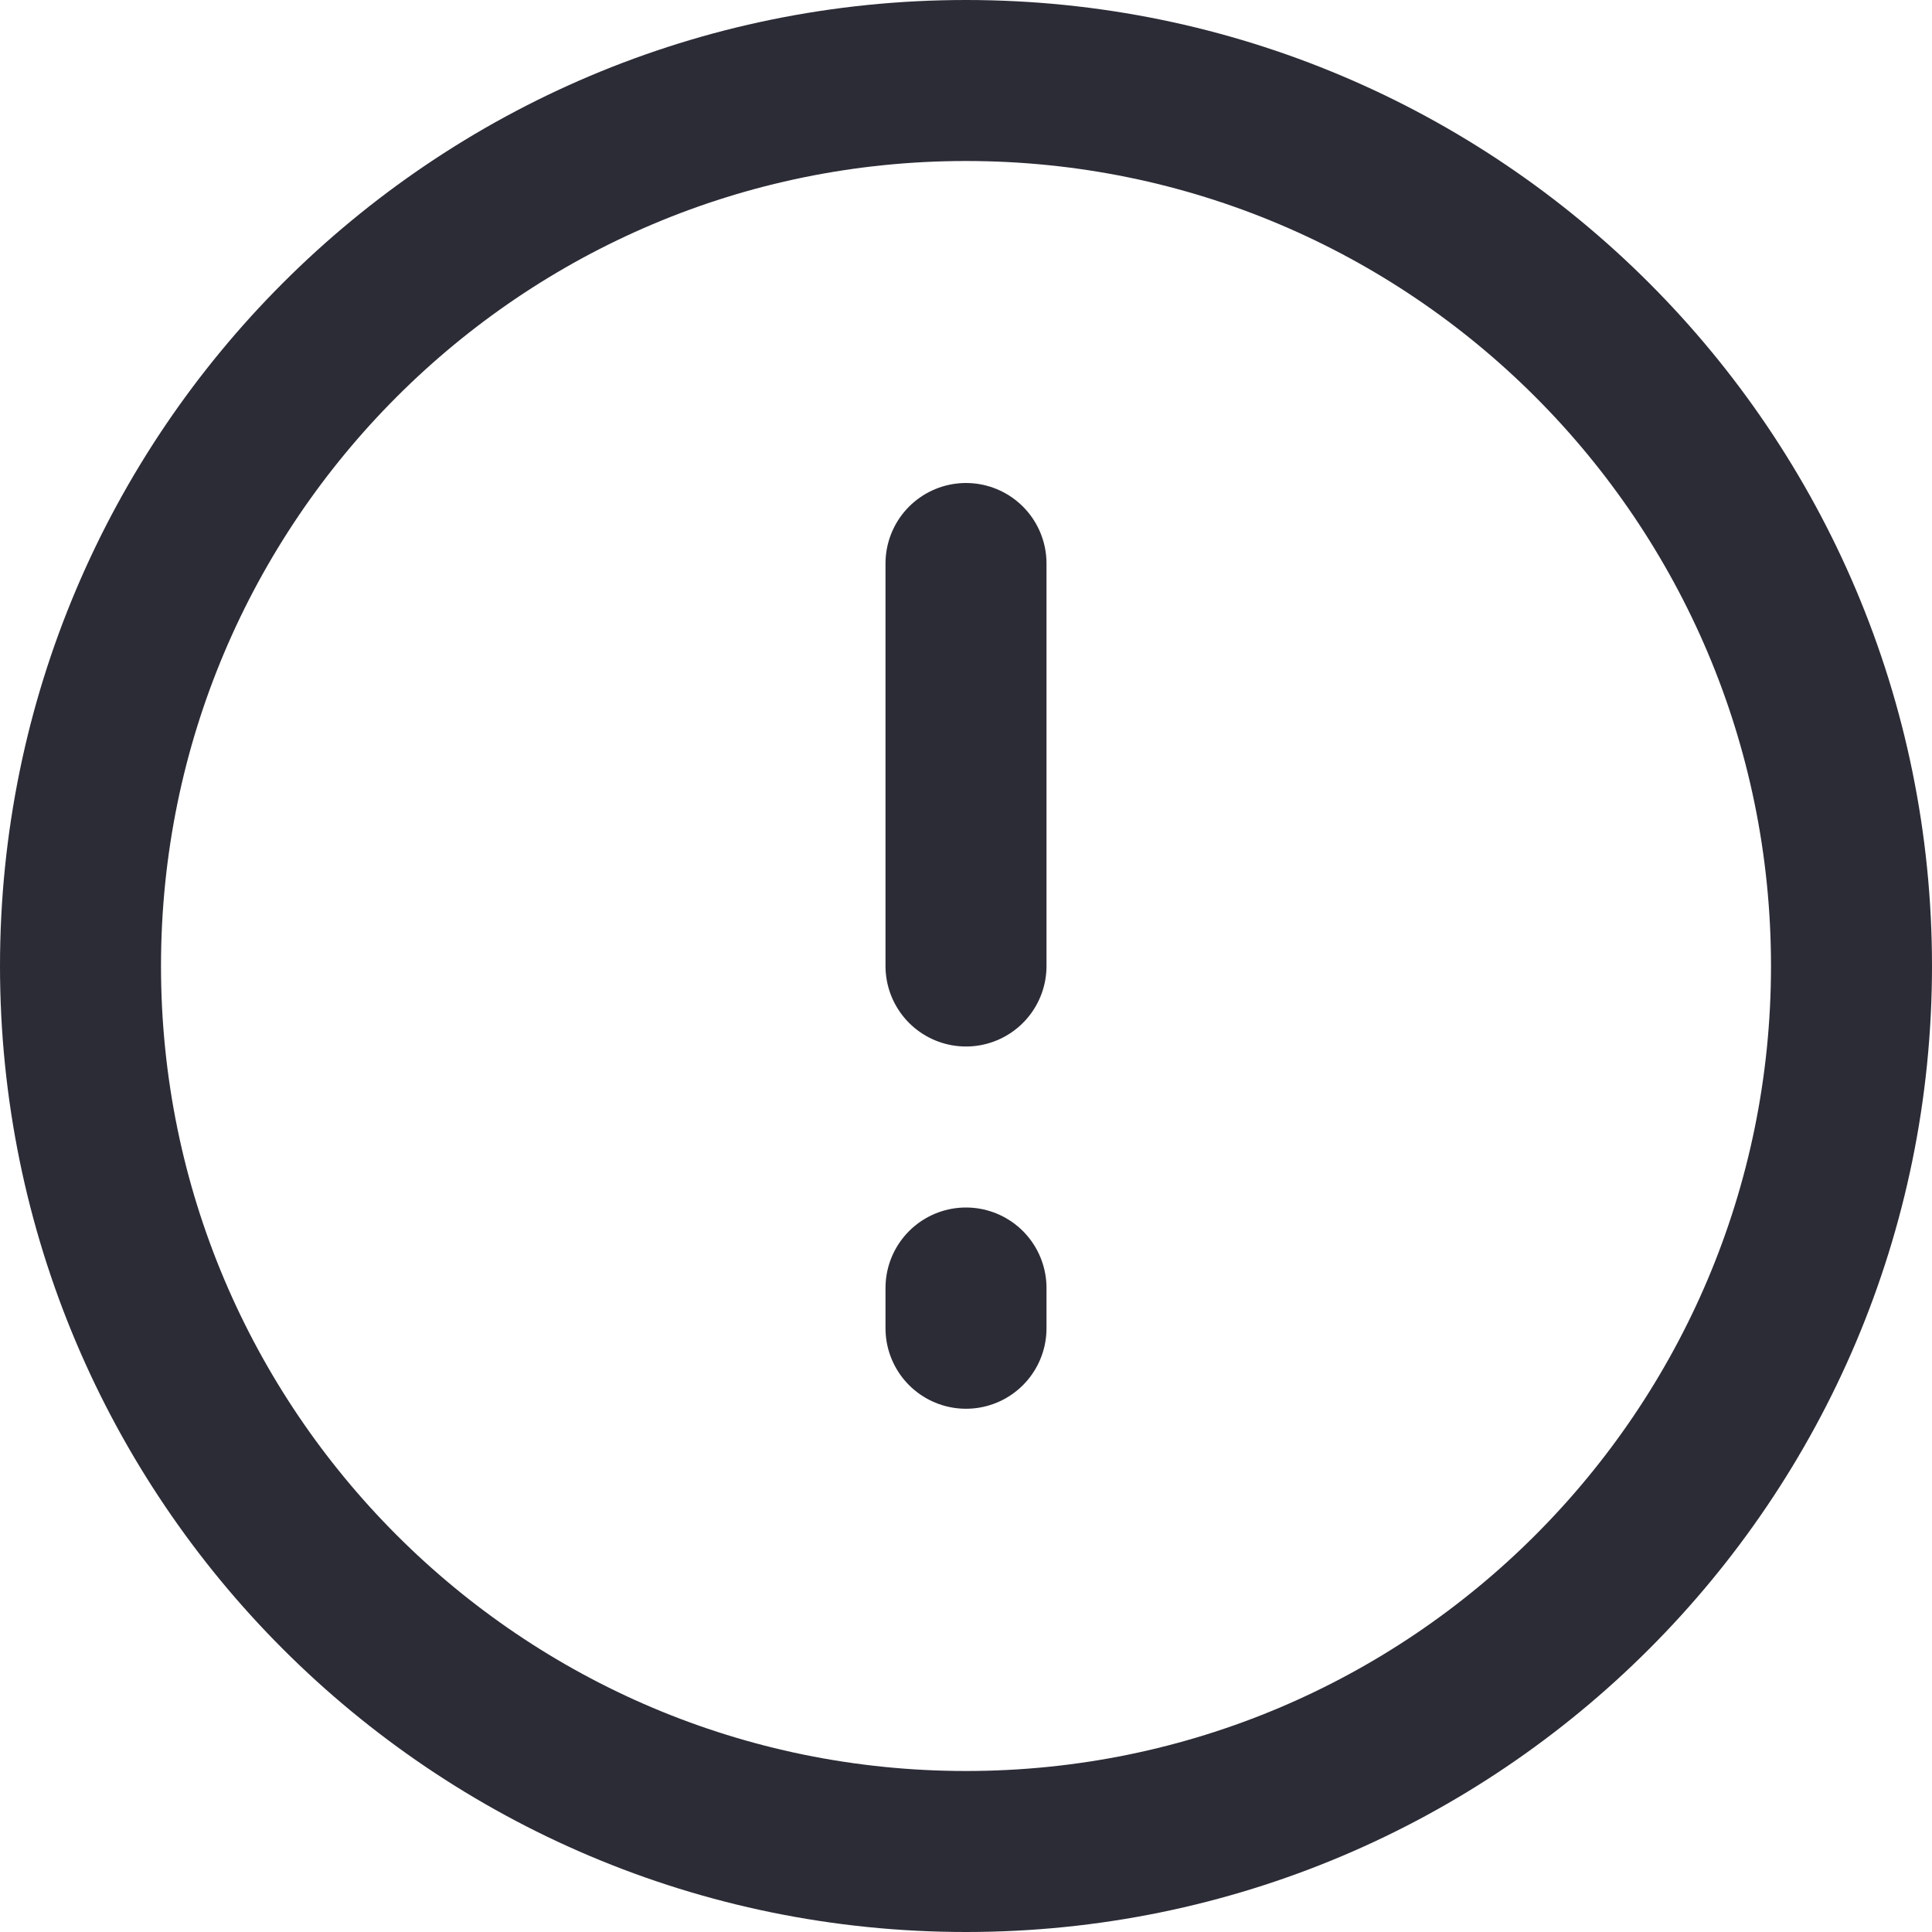
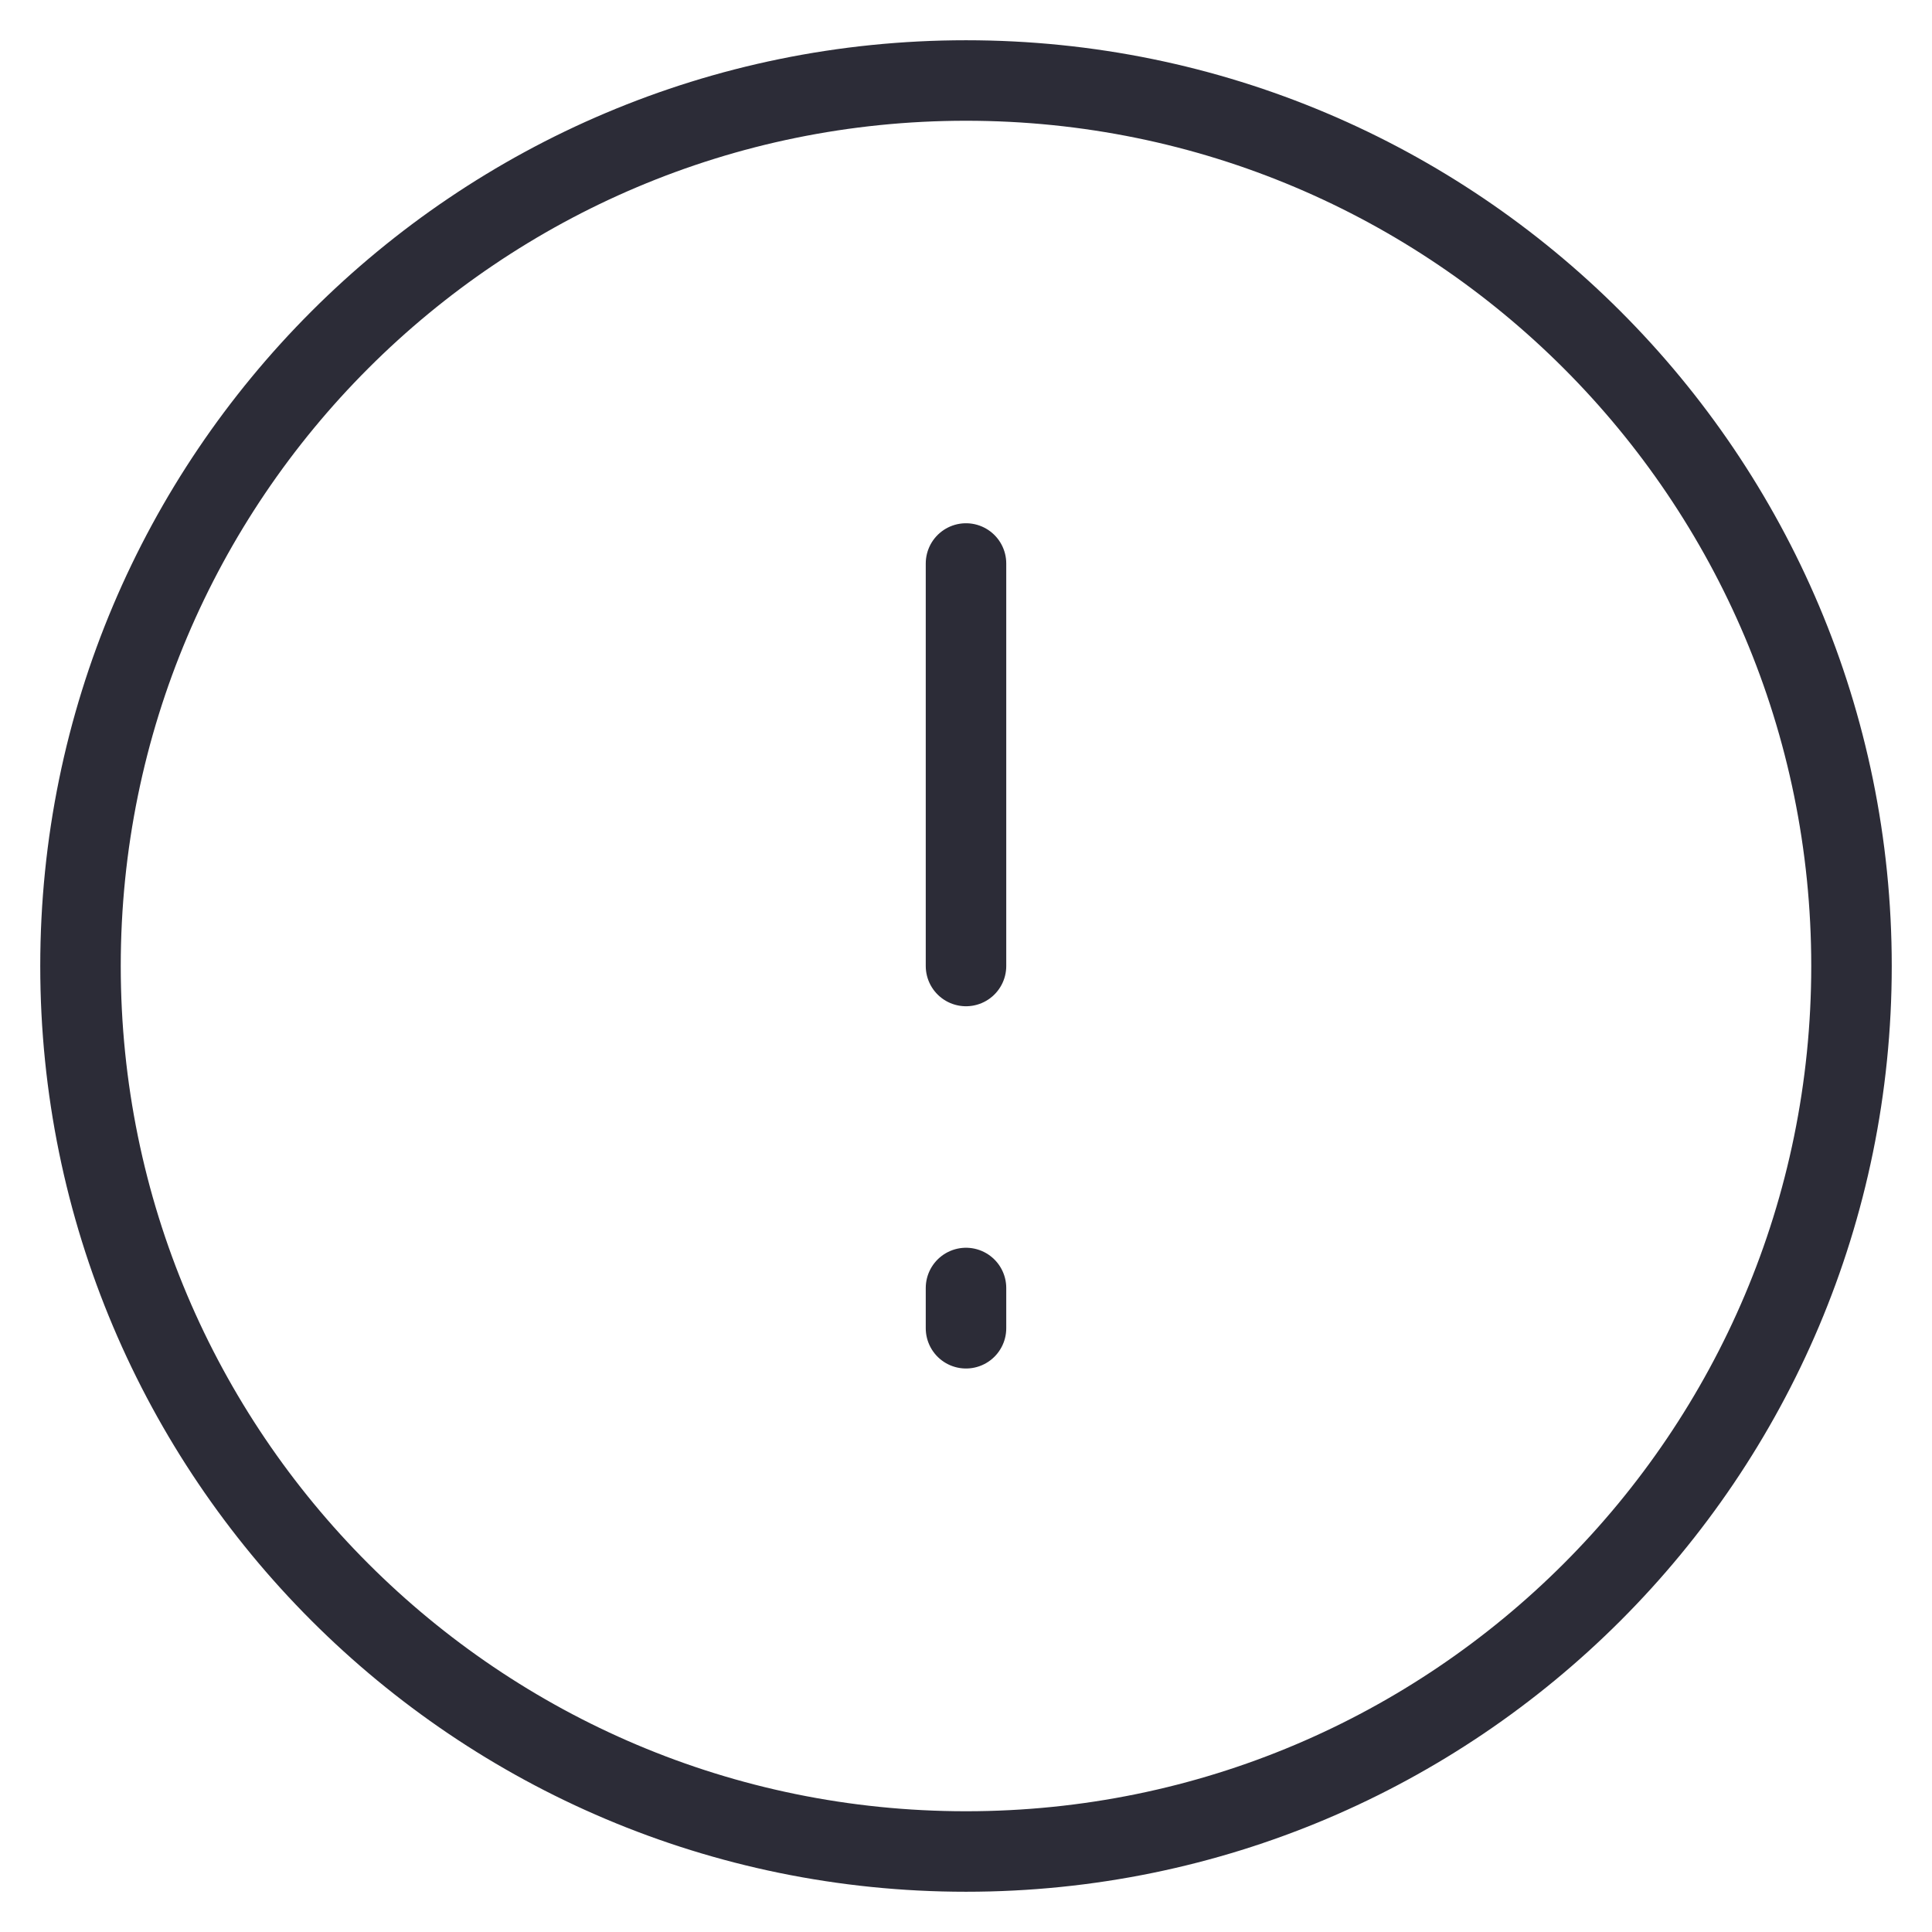
<svg xmlns="http://www.w3.org/2000/svg" width="24" height="24" viewBox="0 0 24 24" fill="none">
-   <circle cx="12" cy="12" r="11" stroke="#2C2C37" stroke-width="2" />
-   <path d="M12 7V12" stroke="#2C2C37" stroke-width="2" stroke-linecap="round" stroke-linejoin="round" />
-   <path d="M12 16V16.5" stroke="#2C2C37" stroke-width="2" stroke-linecap="round" stroke-linejoin="round" />
+   <circle cx="12" cy="12" r="11" stroke="#2C2C37" strokeWidth="2" />
+   <path d="M12 7V12" stroke="#2C2C37" strokeWidth="2" stroke-linecap="round" stroke-linejoin="round" />
+   <path d="M12 16V16.5" stroke="#2C2C37" strokeWidth="2" stroke-linecap="round" stroke-linejoin="round" />
</svg>
